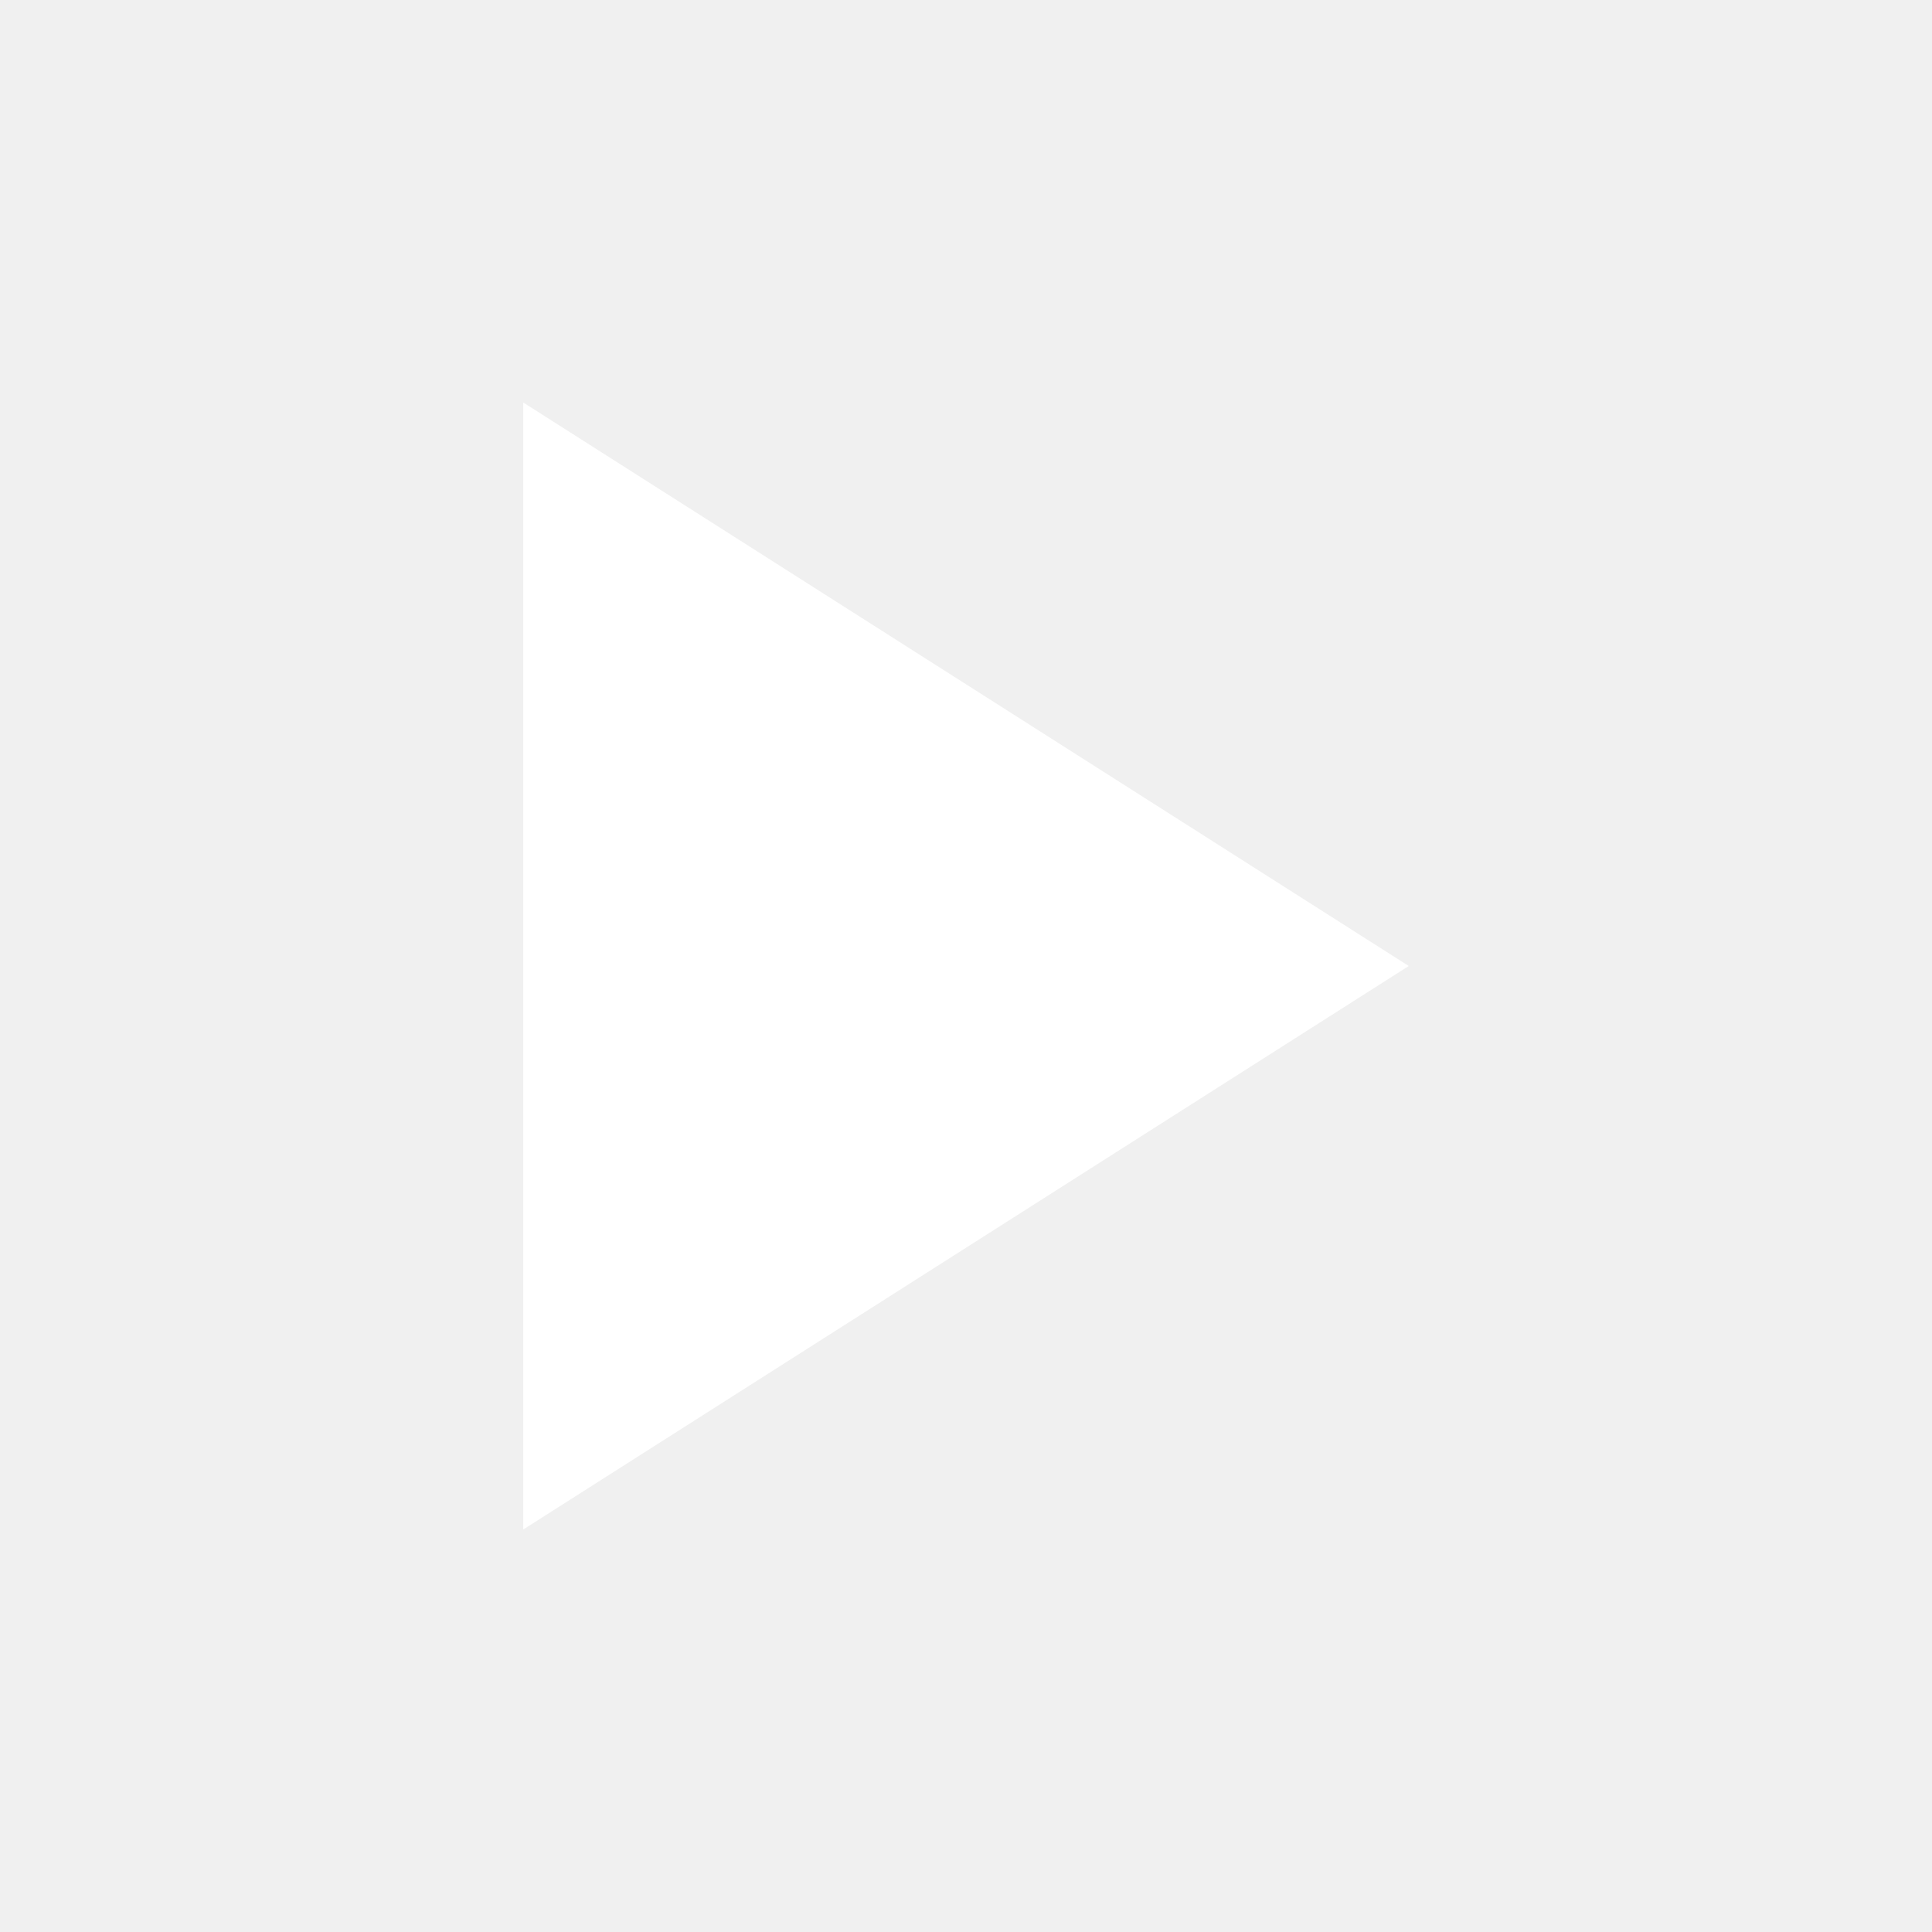
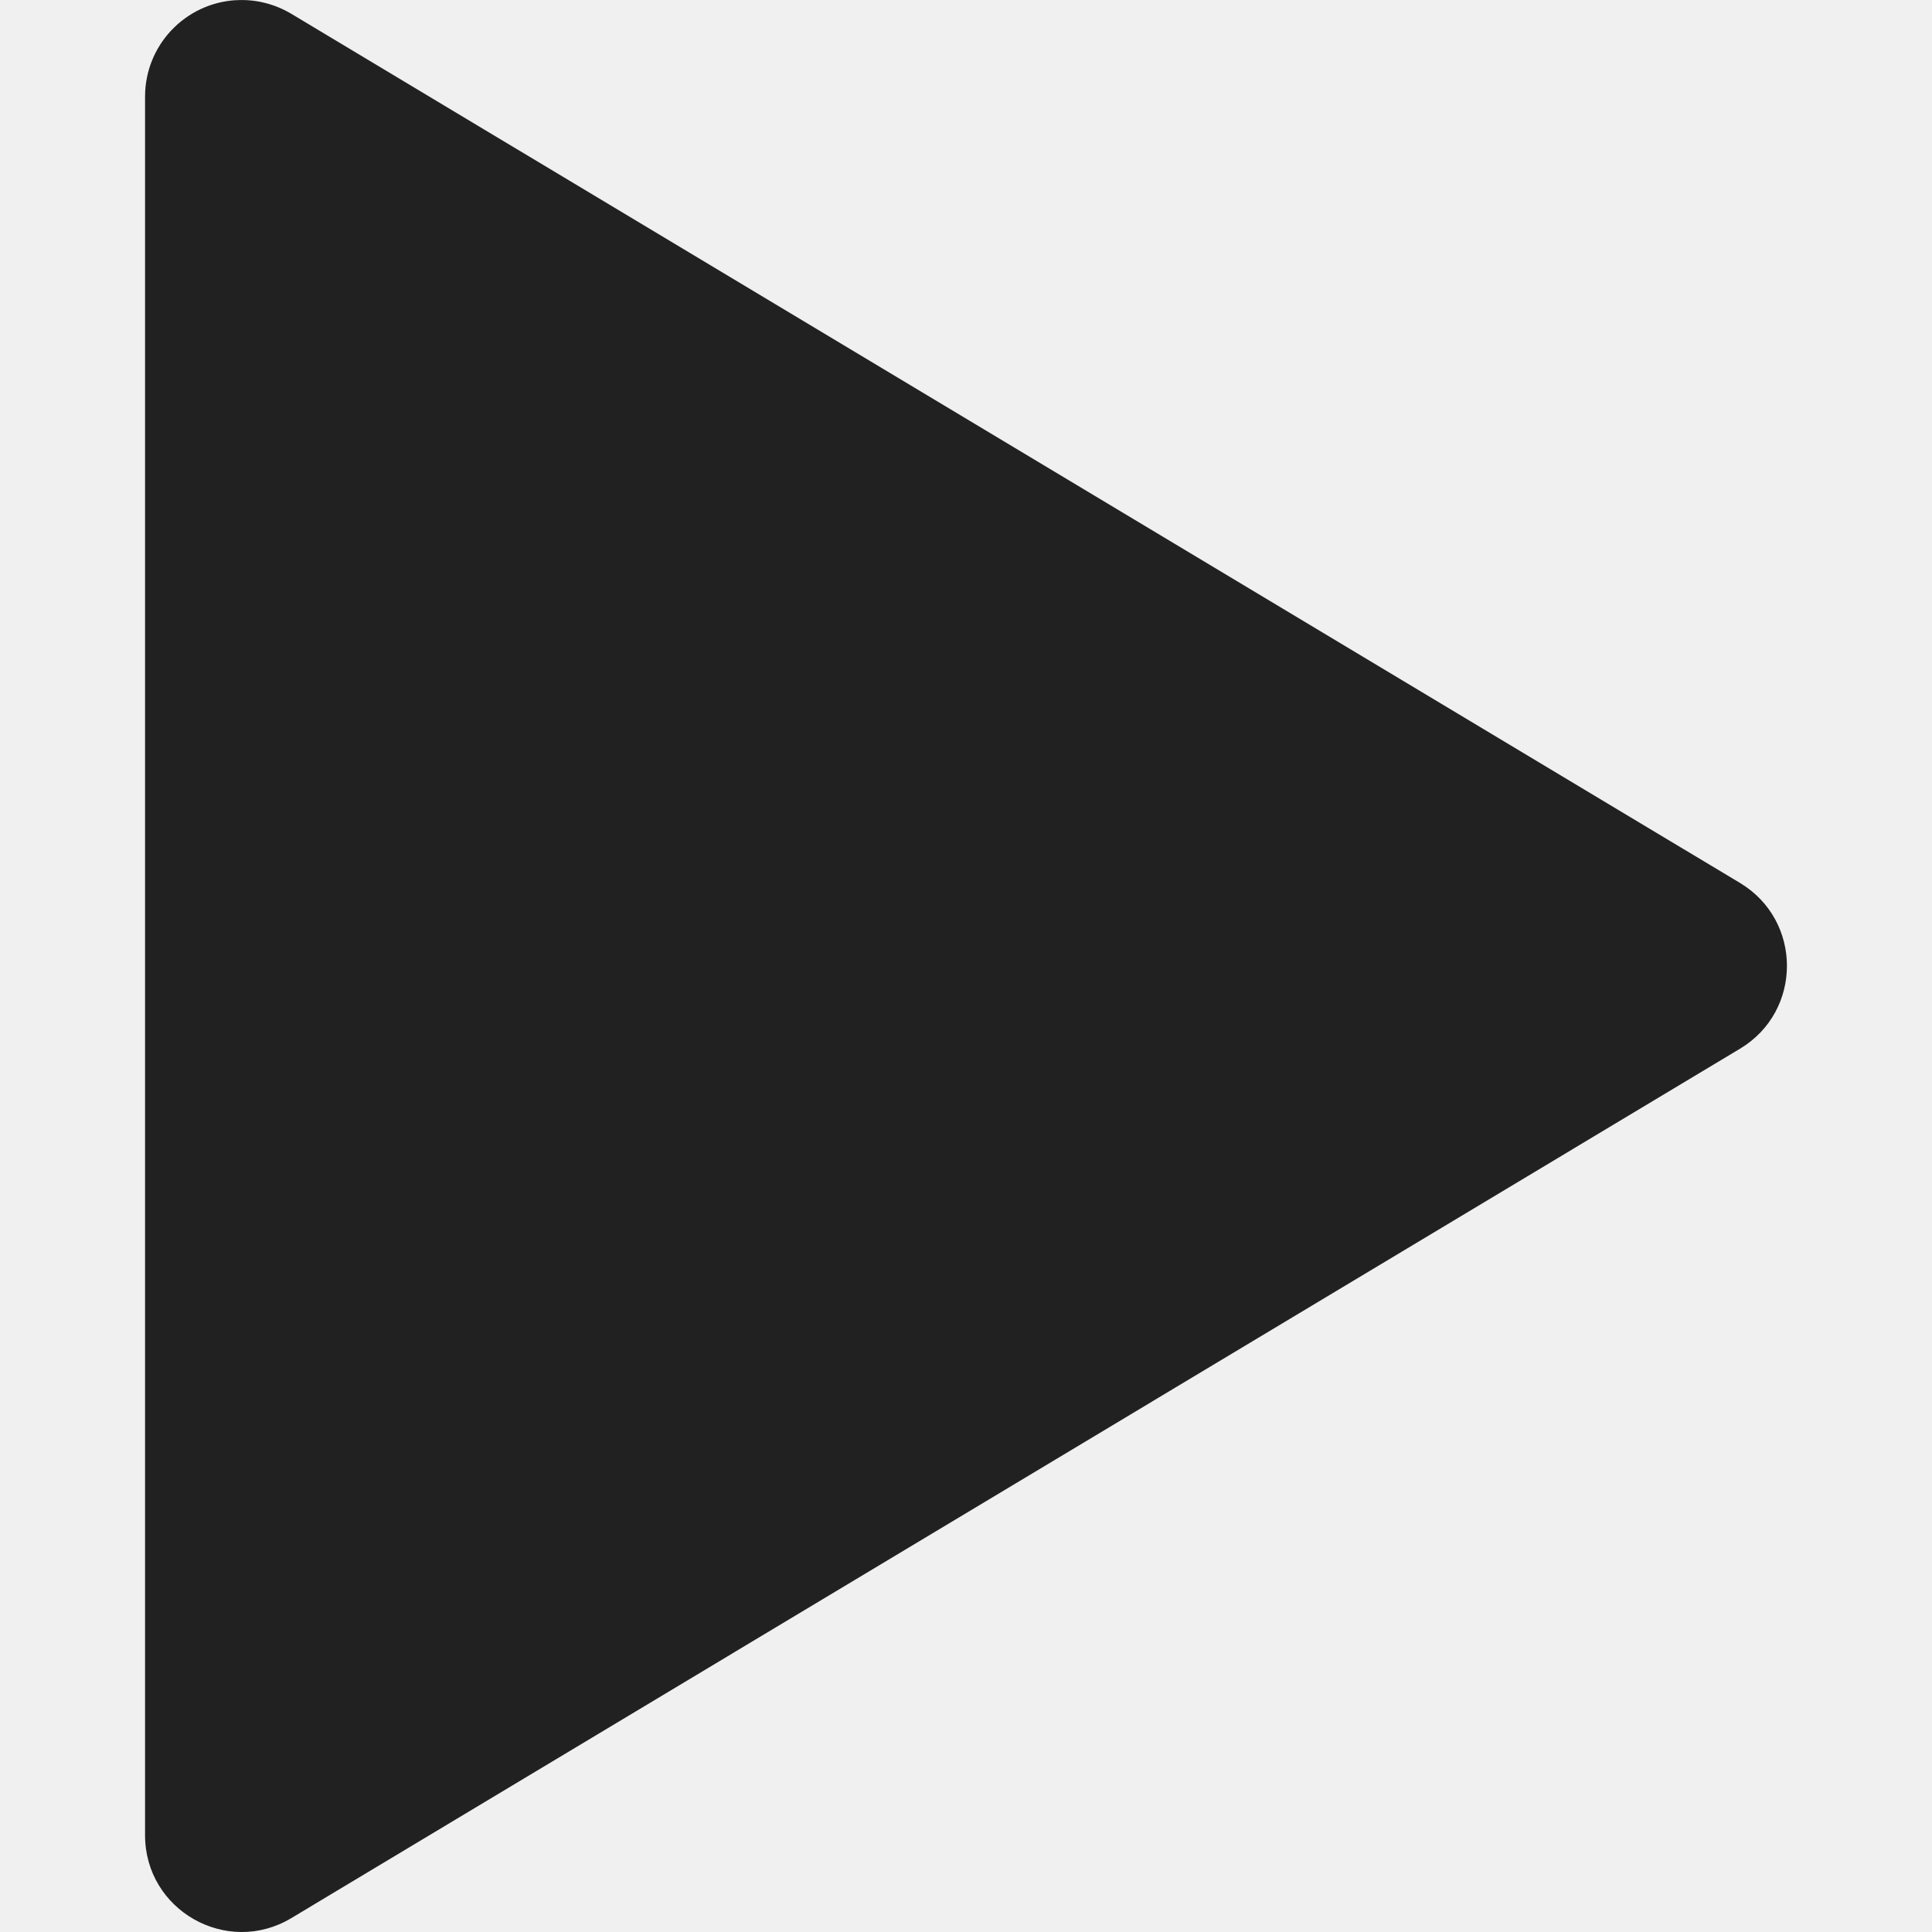
<svg xmlns="http://www.w3.org/2000/svg" width="24" height="24" id="svg4682" version="1.1">
  <defs id="defs4684" />
  <g id="layer1" transform="translate(0,-1028.362)">
-     <path style="color:#000000;fill:#ffffff;fill-opacity:1;fill-rule:nonzero;stroke:none;marker:none;visibility:visible;display:inline;overflow:visible;enable-background:accumulate" d="m 17.5,1040.362 -11,7 0,-14 z" id="path5043" />
+     <path style="color:#000000;font-style:normal;font-variant:normal;font-weight:normal;font-stretch:normal;font-size:medium;line-height:normal;font-family:sans-serif;font-variant-ligatures:normal;font-variant-position:normal;font-variant-caps:normal;font-variant-numeric:normal;font-variant-alternates:normal;font-feature-settings:normal;text-indent:0;text-align:start;text-decoration:none;text-decoration-line:none;text-decoration-style:solid;text-decoration-color:#000000;letter-spacing:normal;word-spacing:normal;text-transform:none;writing-mode:lr-tb;direction:ltr;text-orientation:mixed;dominant-baseline:auto;baseline-shift:baseline;text-anchor:start;white-space:normal;shape-padding:0;clip-rule:nonzero;display:inline;overflow:visible;visibility:visible;opacity:1;isolation:auto;mix-blend-mode:normal;color-interpolation:sRGB;color-interpolation-filters:linearRGB;solid-color:#000000;solid-opacity:1;vector-effect:none;fill:#212121;fill-opacity:1;fill-rule:evenodd;stroke:none;stroke-width:2.4;stroke-linecap:butt;stroke-linejoin:round;stroke-miterlimit:4;stroke-dasharray:none;stroke-dashoffset:0;stroke-opacity:1;color-rendering:auto;image-rendering:auto;shape-rendering:auto;text-rendering:auto;enable-background:accumulate" d="m 2.929,1028.364 c -0.633,0.039 -1.127,0.563 -1.127,1.198 v 21.597 c -0.001,0.933 1.016,1.51 1.816,1.031 l 17.998,-10.801 c 0.776,-0.466 0.776,-1.591 0,-2.058 L 3.618,1028.533 c -0.207,-0.123 -0.448,-0.184 -0.689,-0.168 z" id="path7835-5" />
  </g>
</svg>
